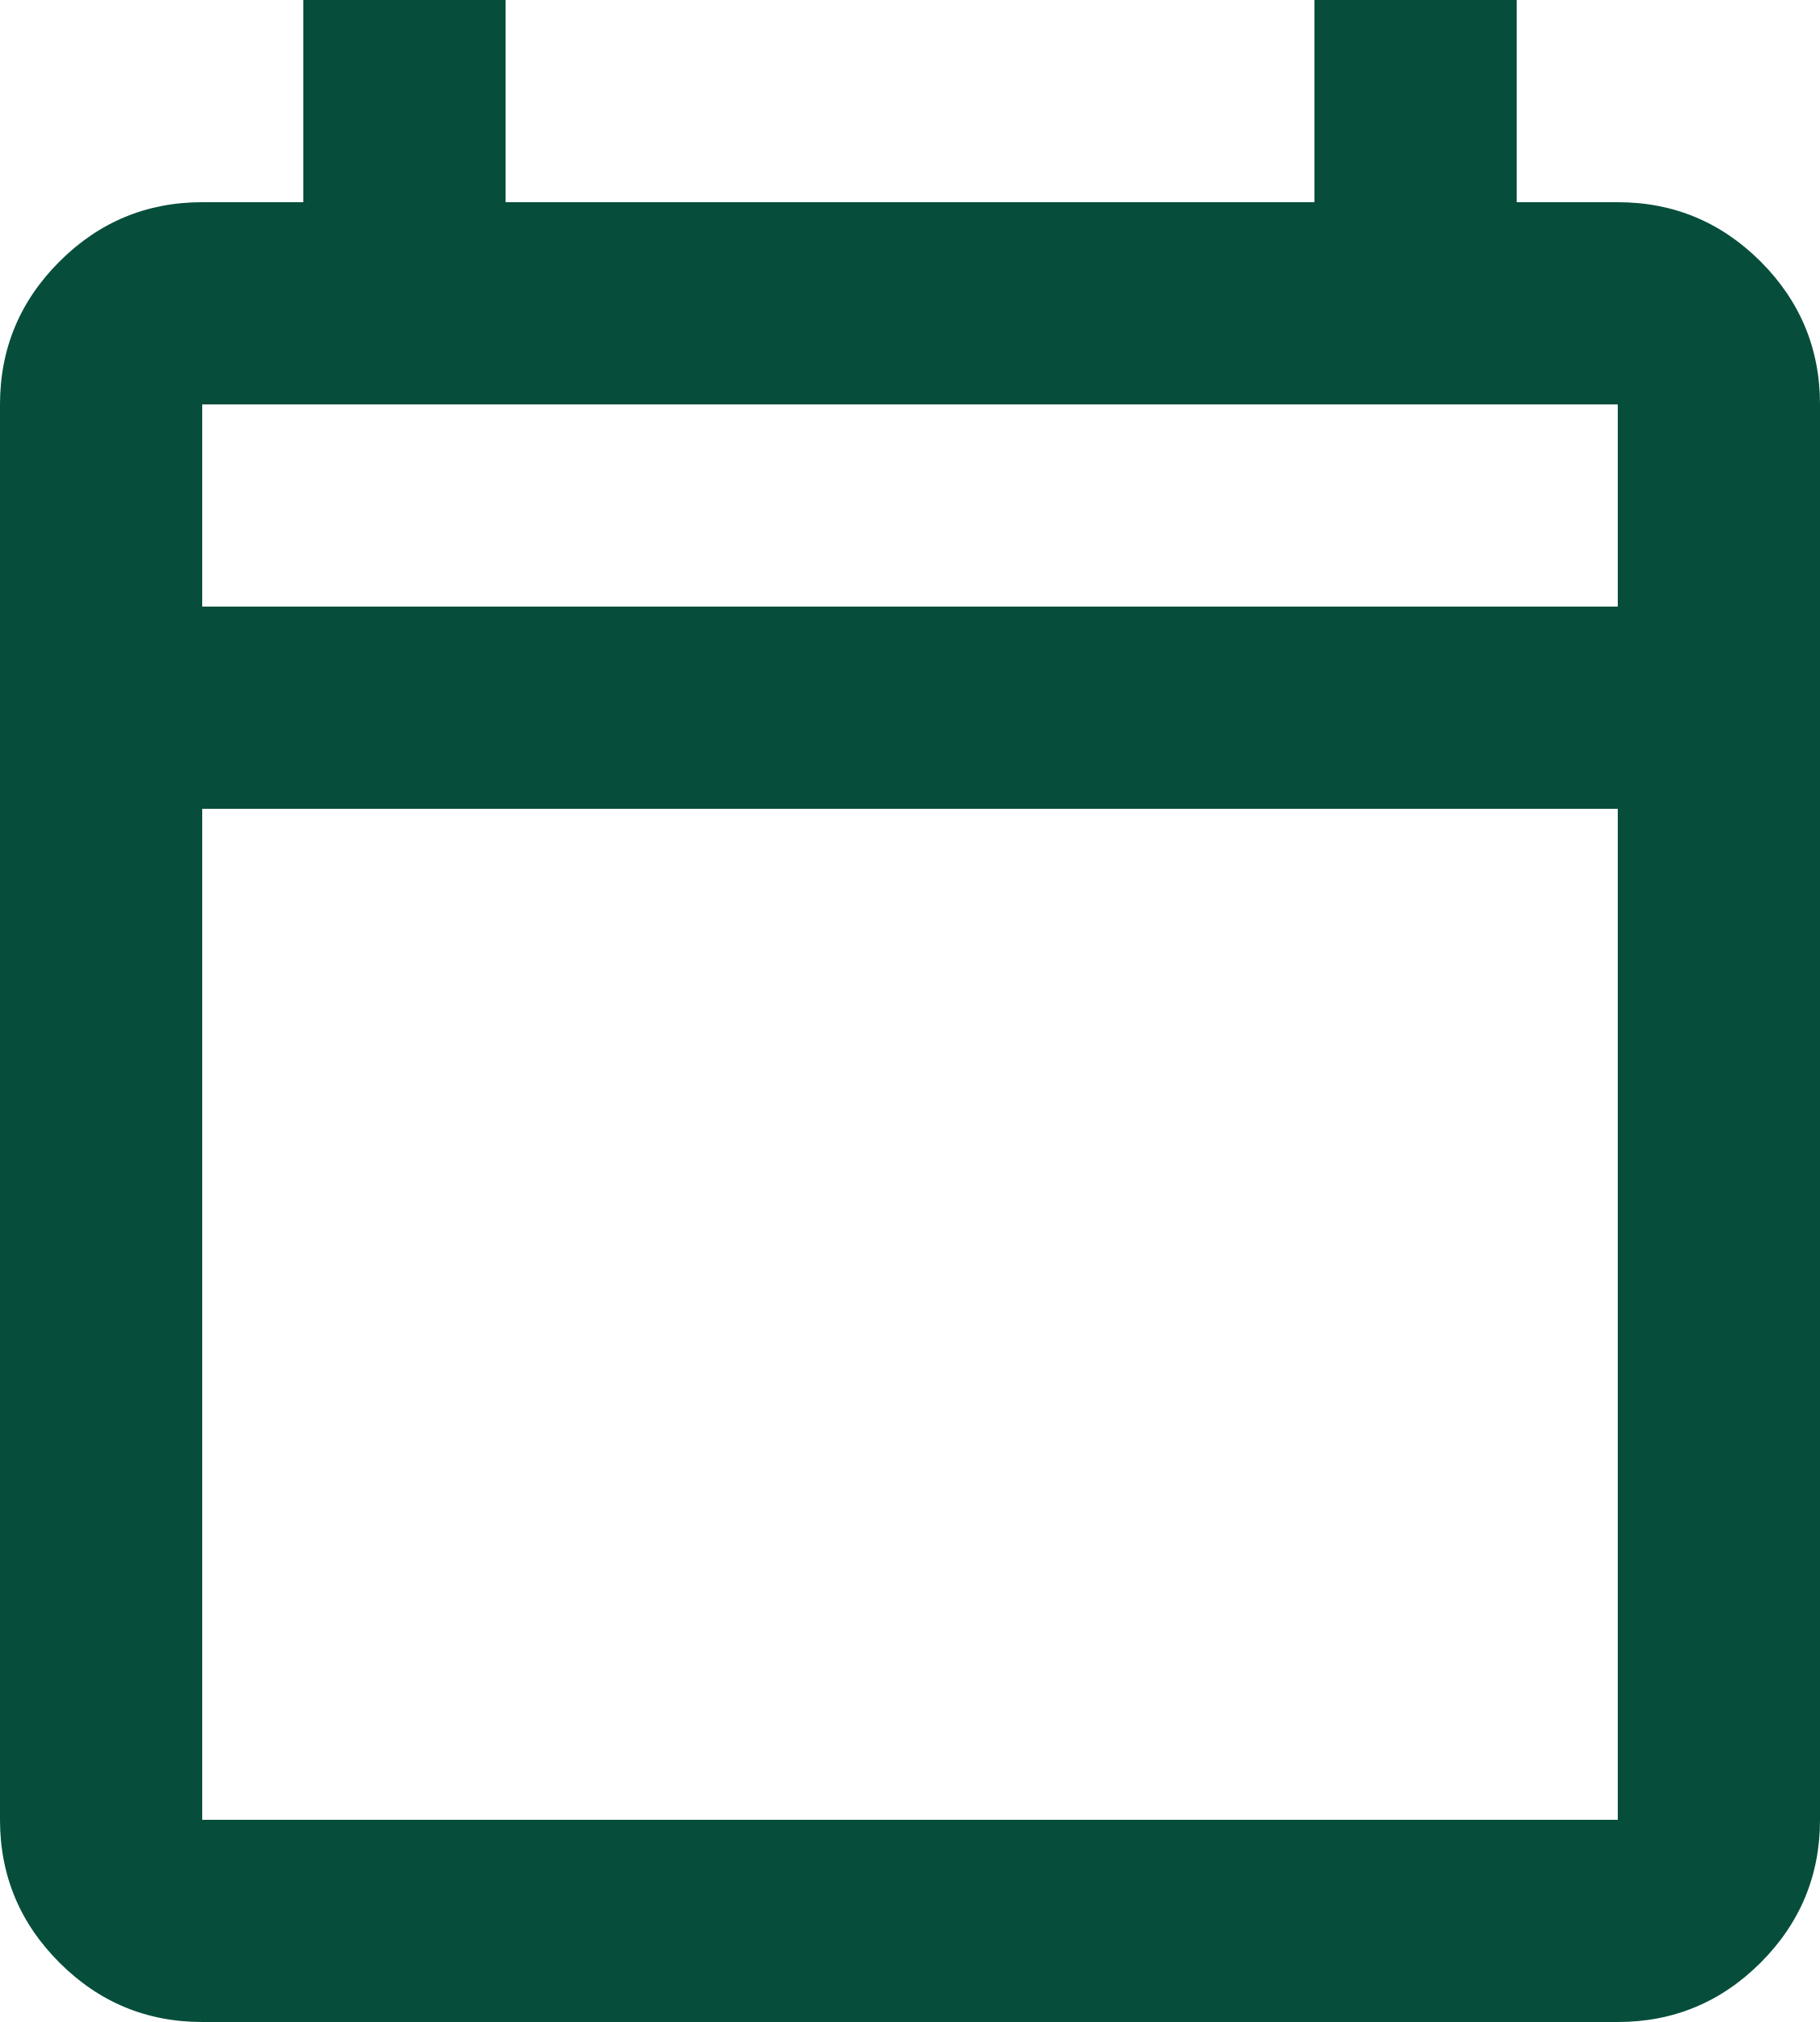
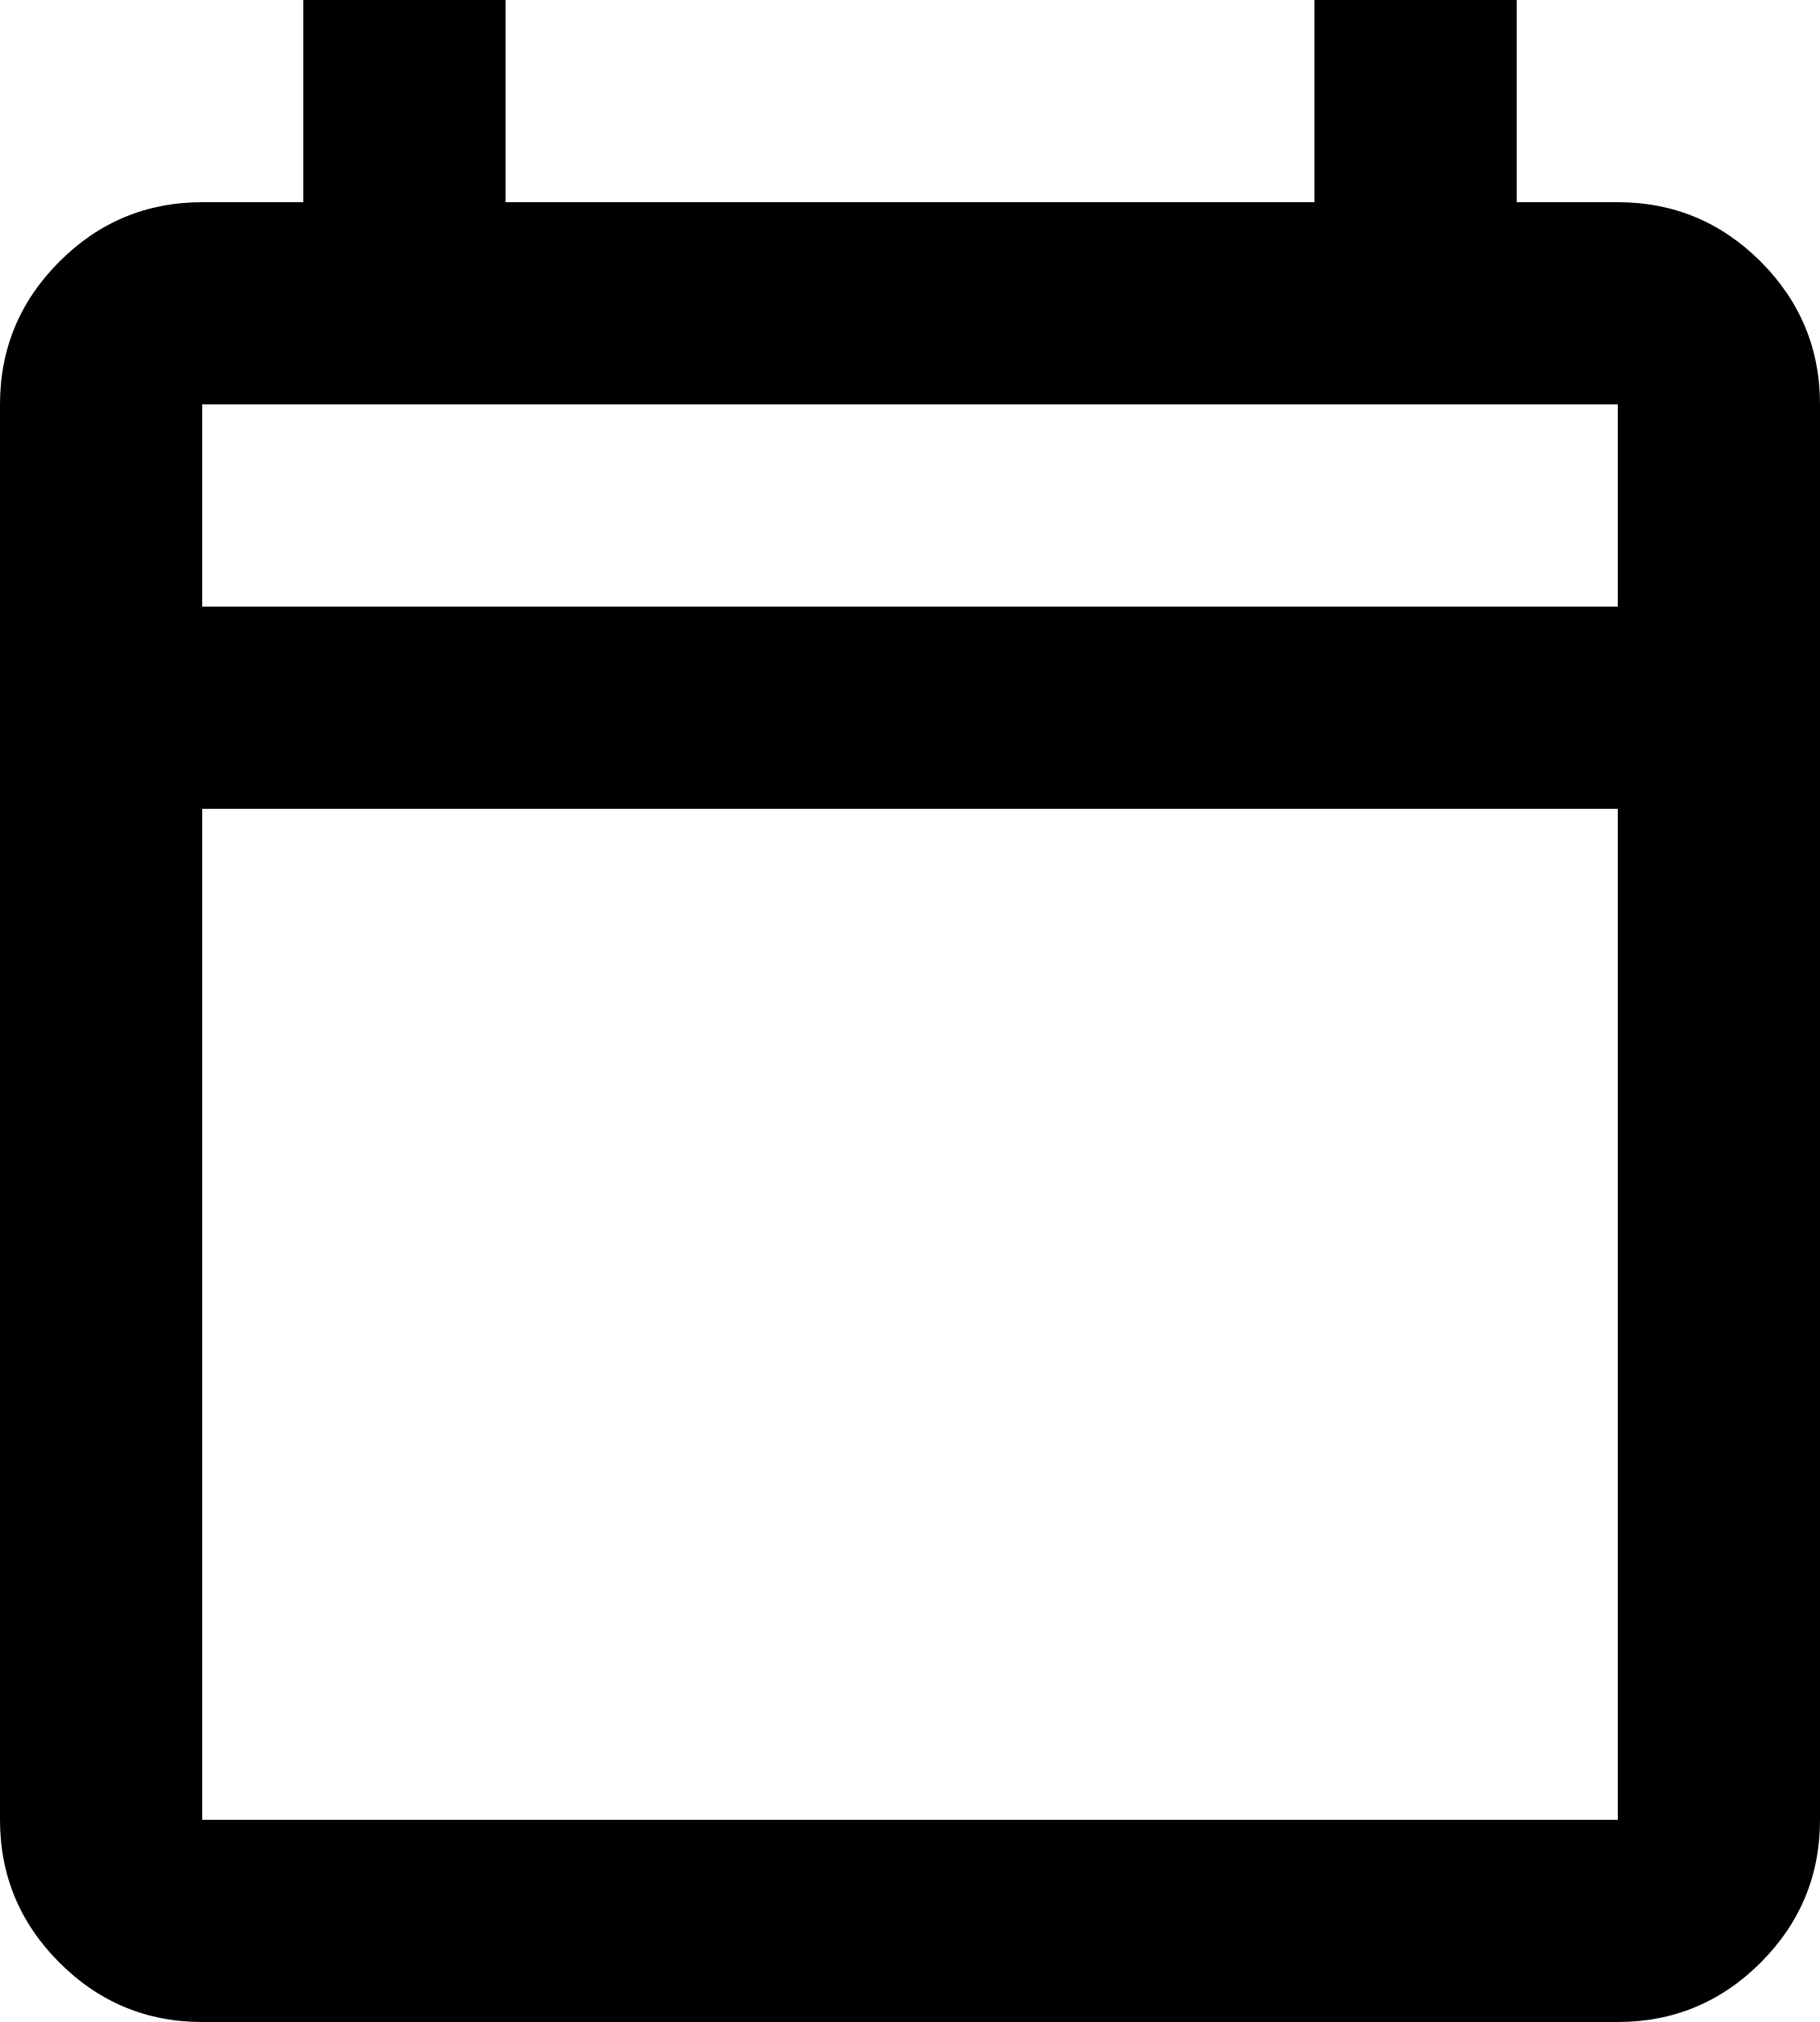
<svg xmlns="http://www.w3.org/2000/svg" preserveAspectRatio="none" overflow="visible" style="display: block;" width="18" height="20" viewBox="0 0 18 20" fill="none">
  <g id="Container">
-     <path id="Icon" d="M2 20C1.45 20 0.979 19.804 0.588 19.413C0.196 19.021 0 18.55 0 18V4C0 3.45 0.196 2.979 0.588 2.587C0.979 2.196 1.45 2 2 2H3V0H5V2H13V0H15V2H16C16.55 2 17.021 2.196 17.413 2.587C17.804 2.979 18 3.45 18 4V18C18 18.55 17.804 19.021 17.413 19.413C17.021 19.804 16.55 20 16 20H2V20M2 18H16V18V18V8H2V18V18V18V18M2 6H16V4V4V4H2V4V4V6V6M2 6V4V4V4V4V4V4V6V6V6" fill="#064E3B" />
+     <path id="Icon" d="M2 20C1.45 20 0.979 19.804 0.588 19.413C0.196 19.021 0 18.55 0 18V4C0 3.45 0.196 2.979 0.588 2.587C0.979 2.196 1.45 2 2 2H3V0H5V2H13V0H15V2H16C16.55 2 17.021 2.196 17.413 2.587C17.804 2.979 18 3.45 18 4V18C18 18.55 17.804 19.021 17.413 19.413C17.021 19.804 16.55 20 16 20H2V20M2 18H16V18V18V8H2V18V18V18V18M2 6H16V4V4V4H2V4V4V6V6M2 6V4V4V4V4V4V4V6V6V6" fill="currentColor" />
  </g>
</svg>
